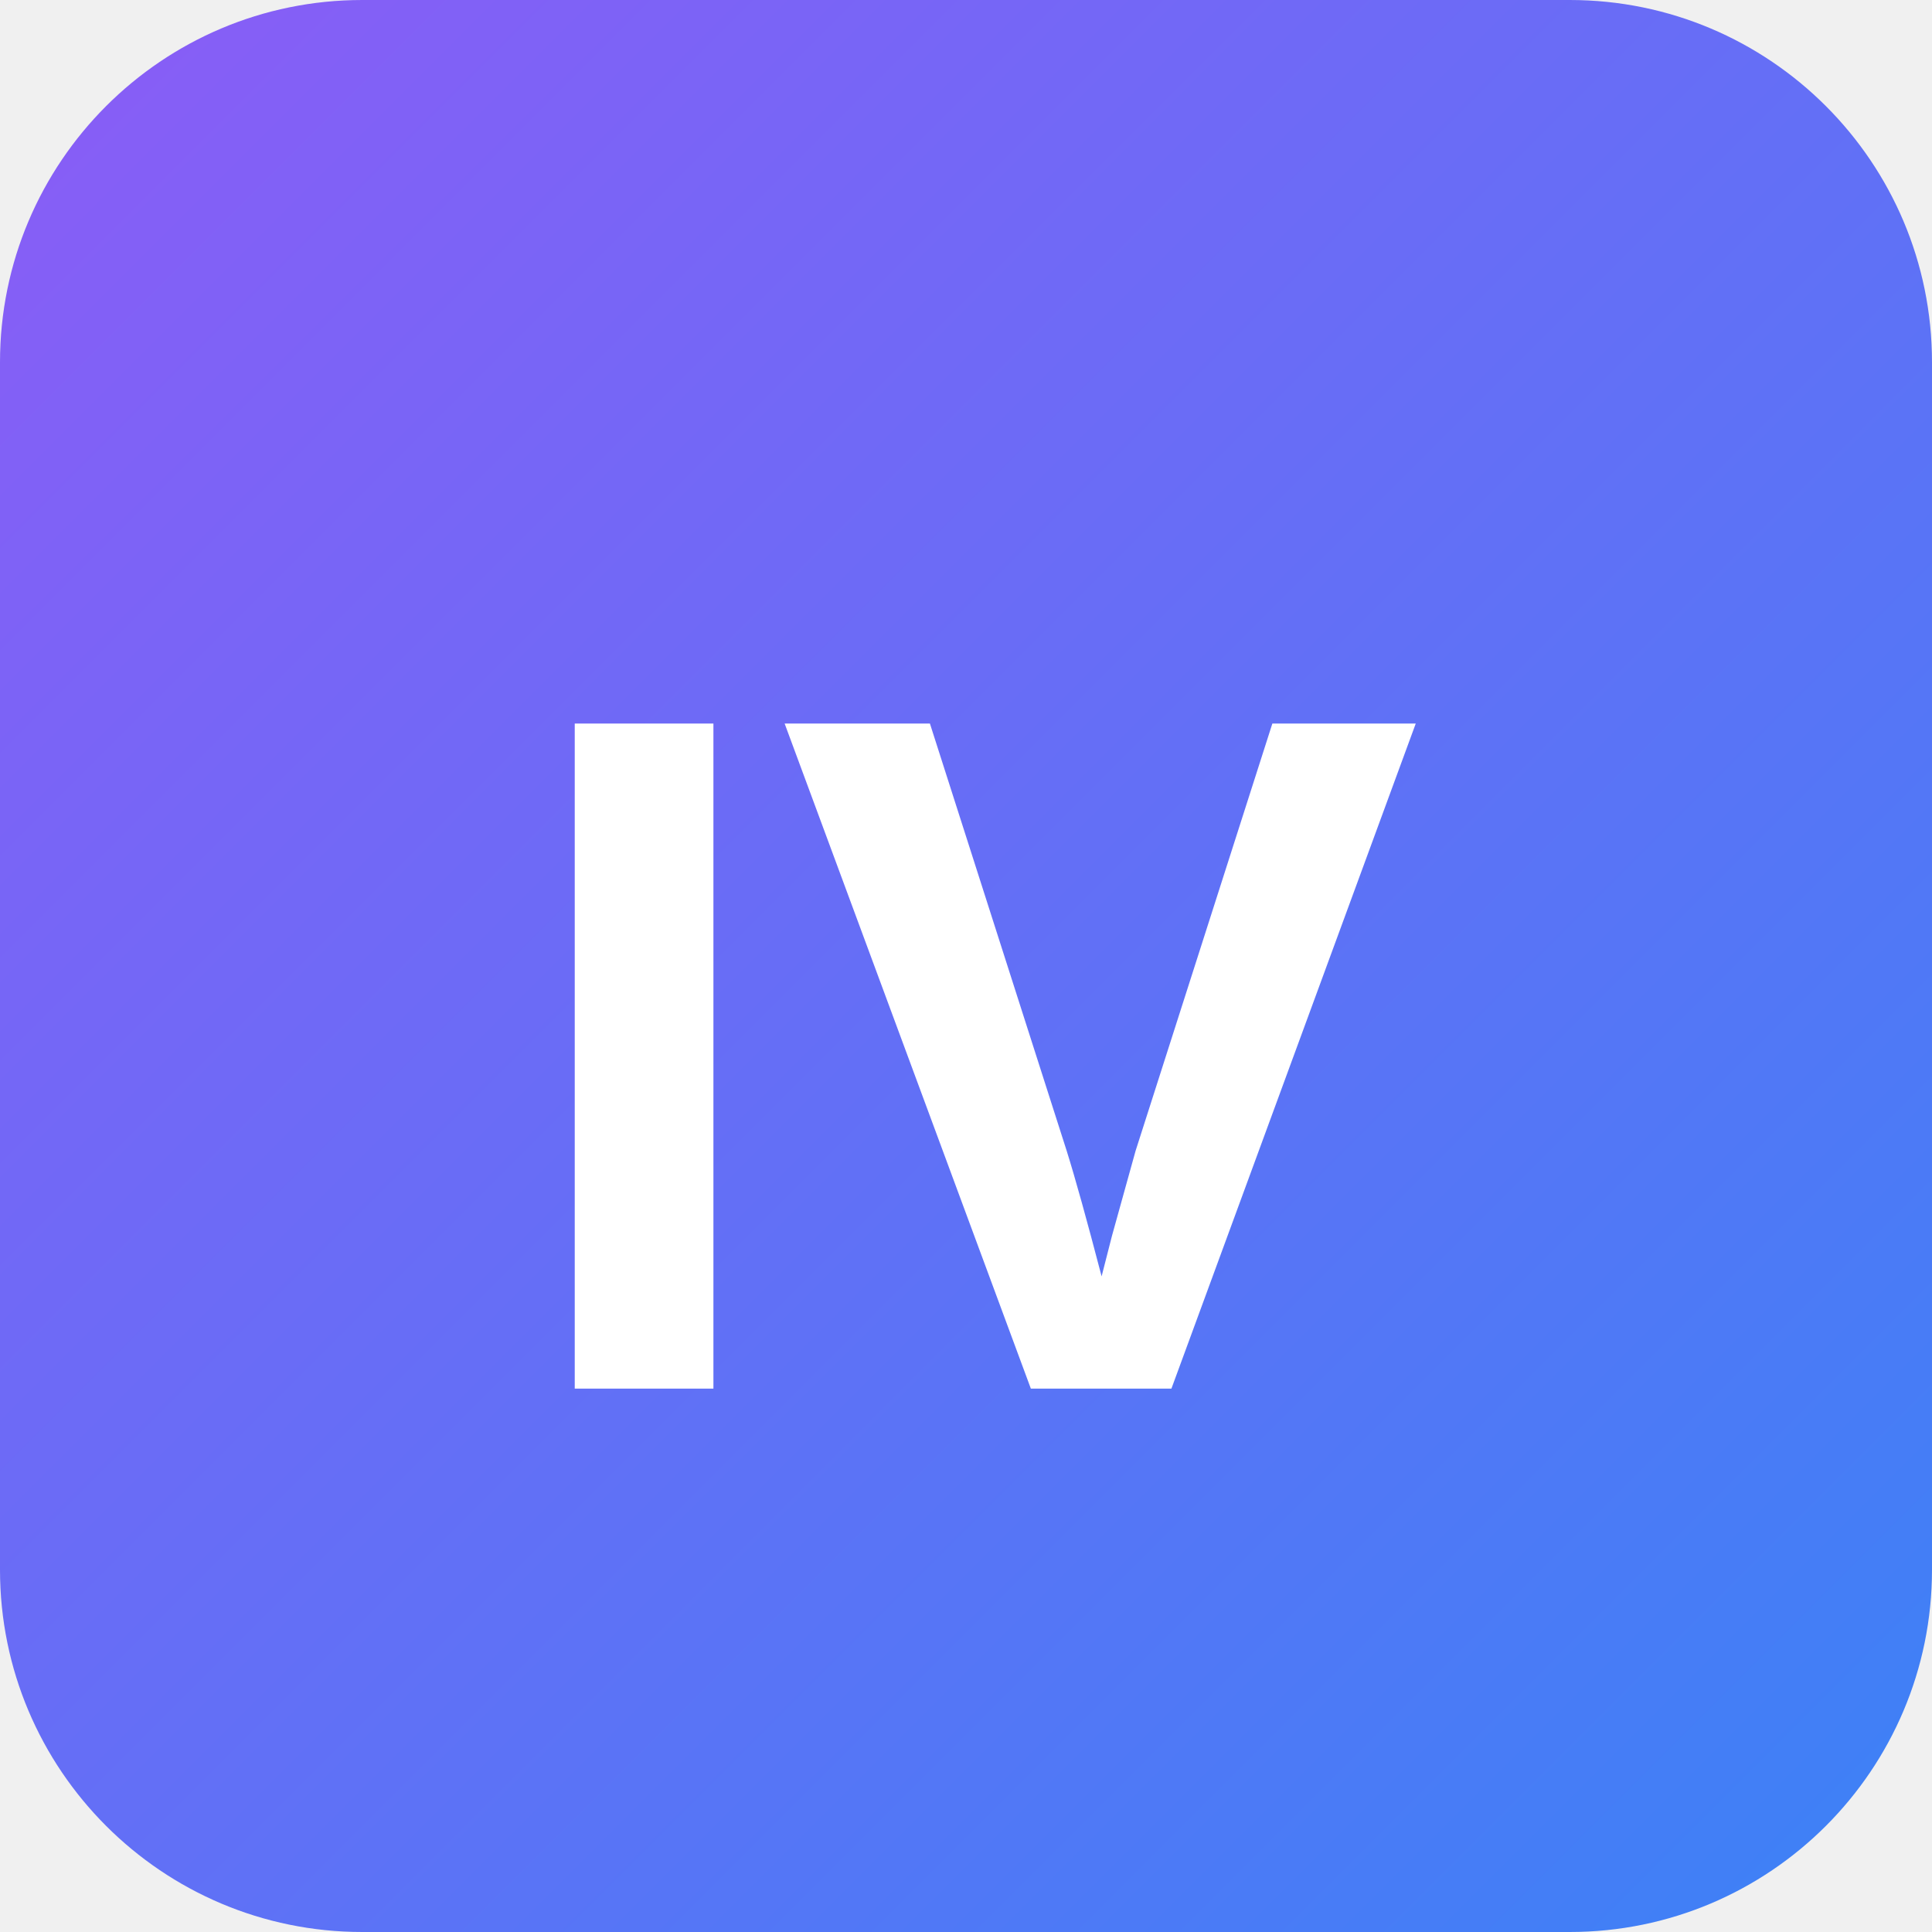
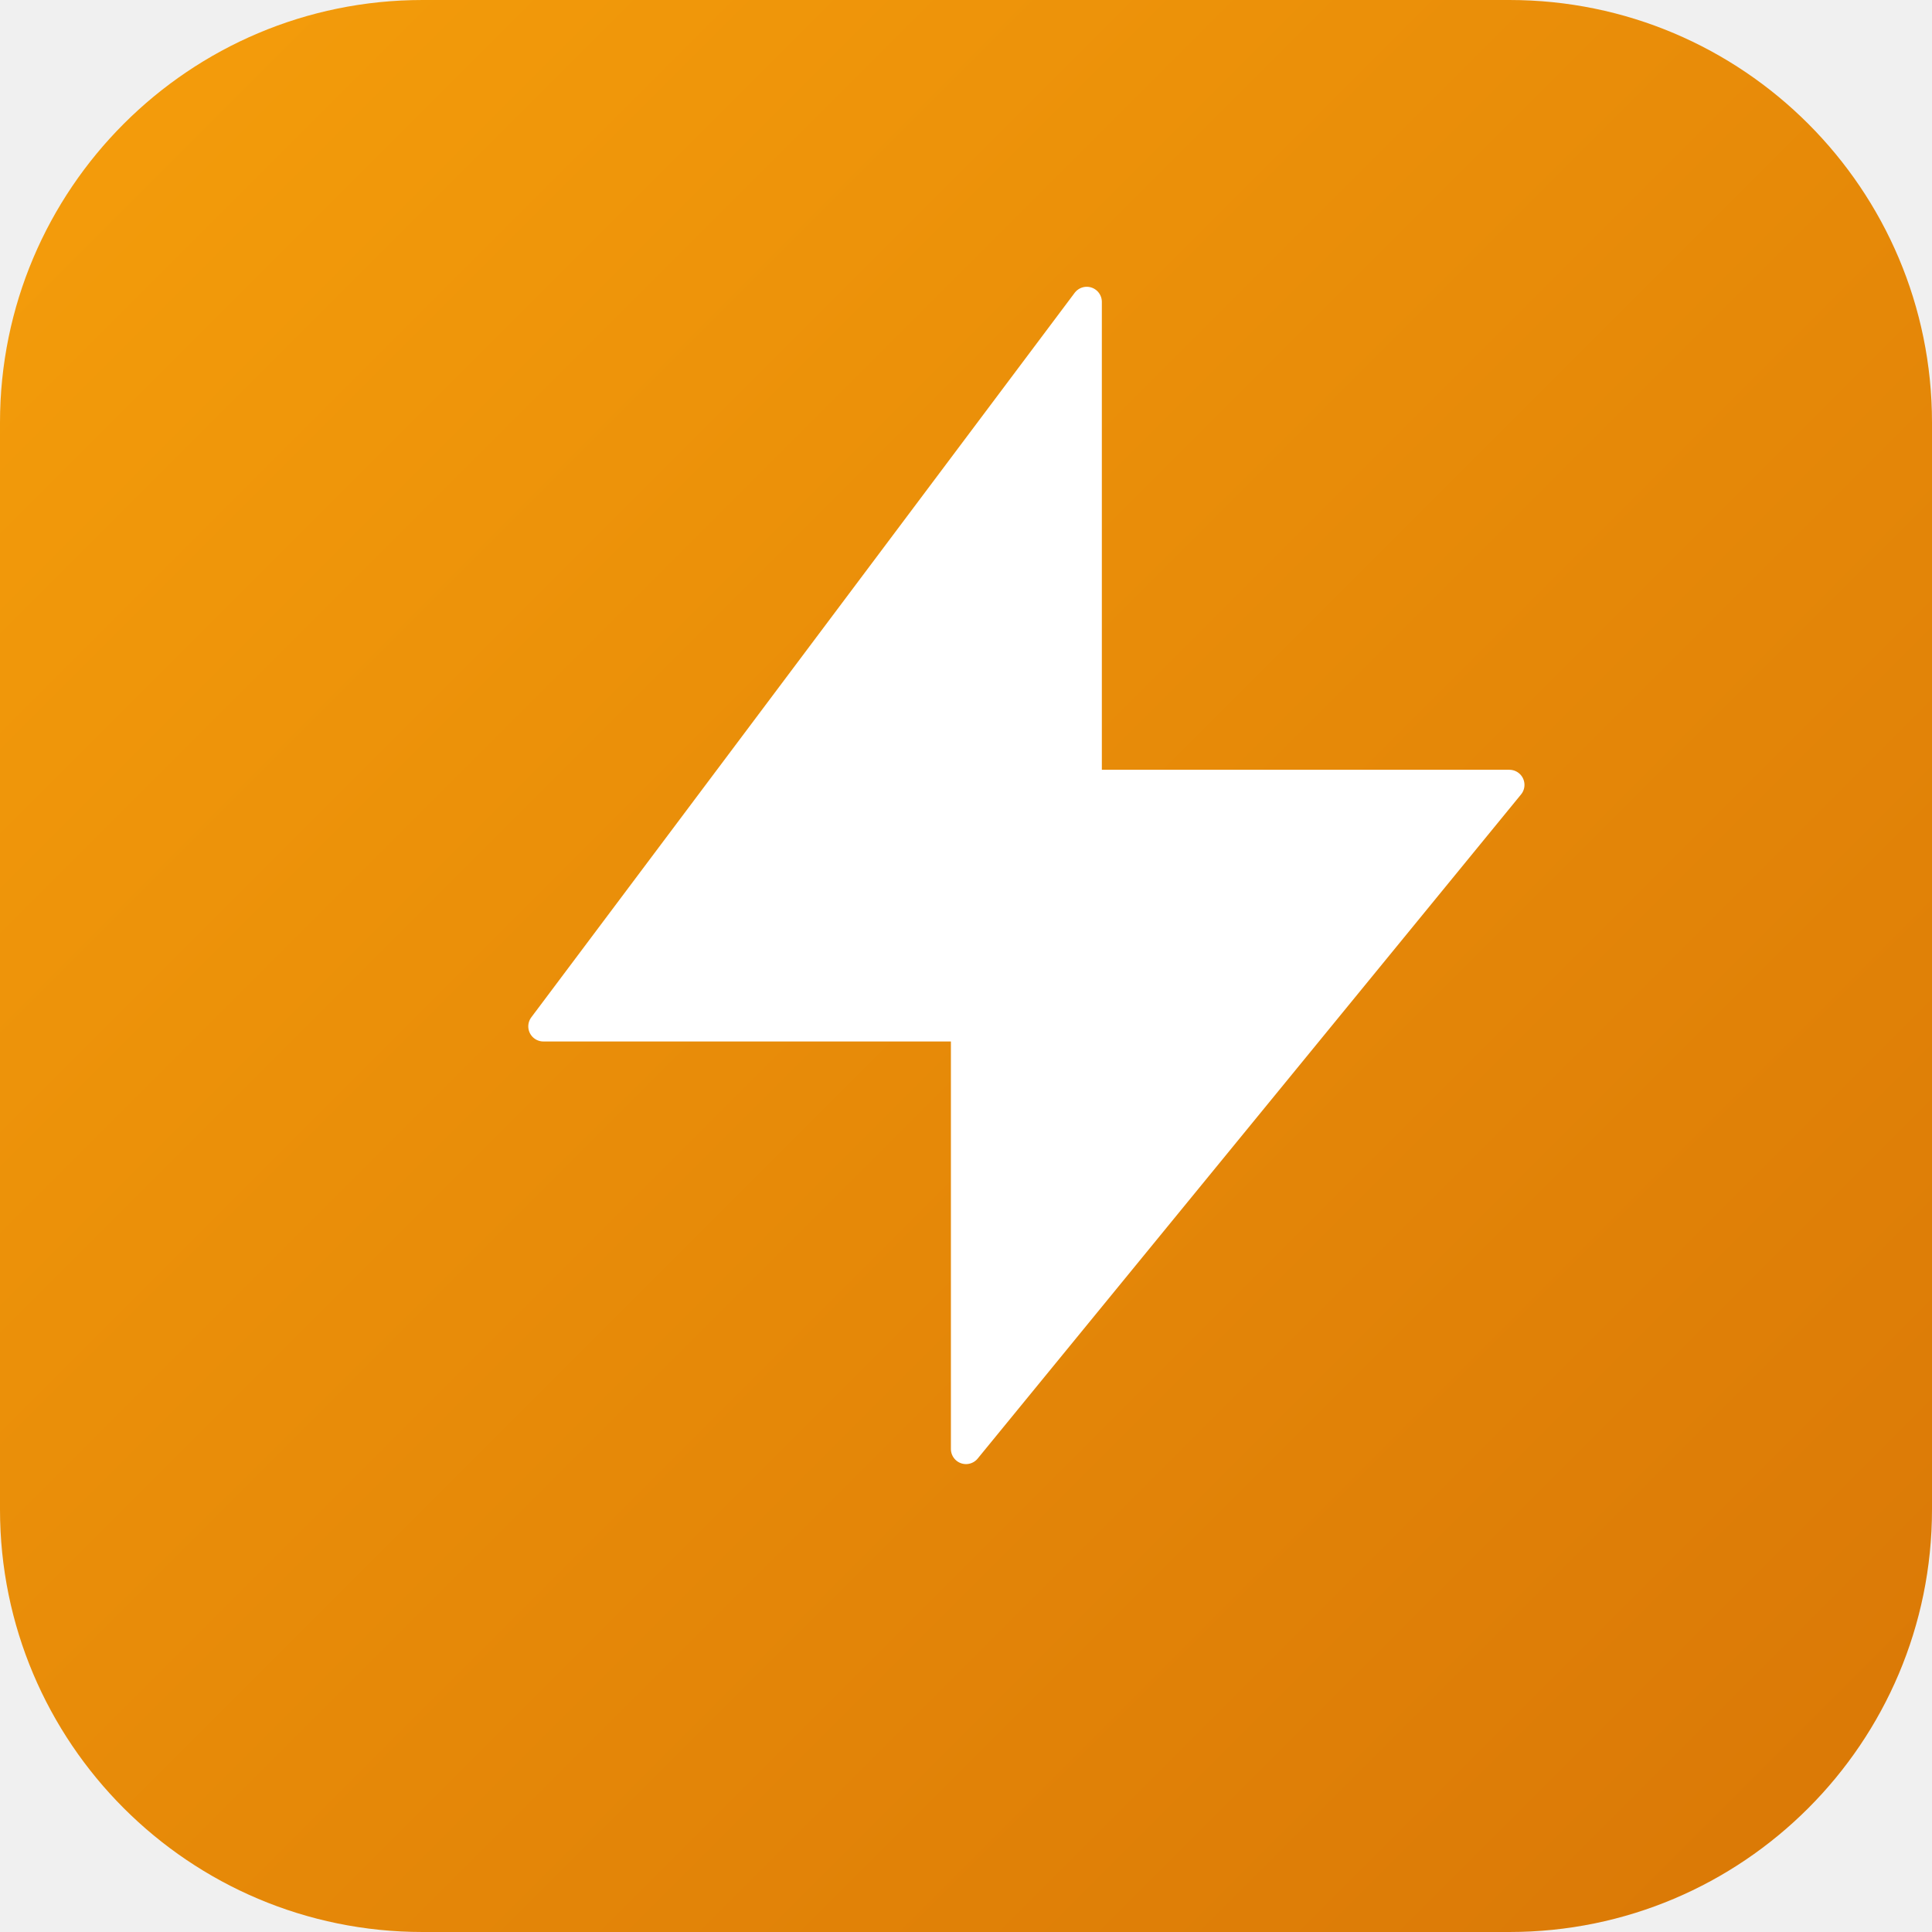
- <svg xmlns="http://www.w3.org/2000/svg" viewBox="0 0 32 32">
+ <svg xmlns="http://www.w3.org/2000/svg" viewBox="0 0 32 32" width="32" height="32">
  <defs>
-     <linearGradient id="grad" x1="0%" y1="0%" x2="100%" y2="100%">
-       <stop offset="0%" style="stop-color:#8b5cf6" />
-       <stop offset="100%" style="stop-color:#3b82f6" />
+     <linearGradient id="bg" x1="0%" y1="0%" x2="100%" y2="100%">
+       <stop offset="0%" style="stop-color:#f59e0b" />
+       <stop offset="100%" style="stop-color:#d97706" />
    </linearGradient>
  </defs>
-   <rect width="32" height="32" rx="6" fill="url(#grad)" />
-   <text x="16" y="23" font-family="Arial, sans-serif" font-size="16" font-weight="bold" fill="white" text-anchor="middle">IV</text>
+   <rect width="32" height="32" rx="7" ry="7" fill="url(#bg)" />
+   <path d="M18 5L9 17h7v7l9-11h-7z" fill="white" stroke="white" stroke-width="0.5" stroke-linejoin="round" />
</svg>
